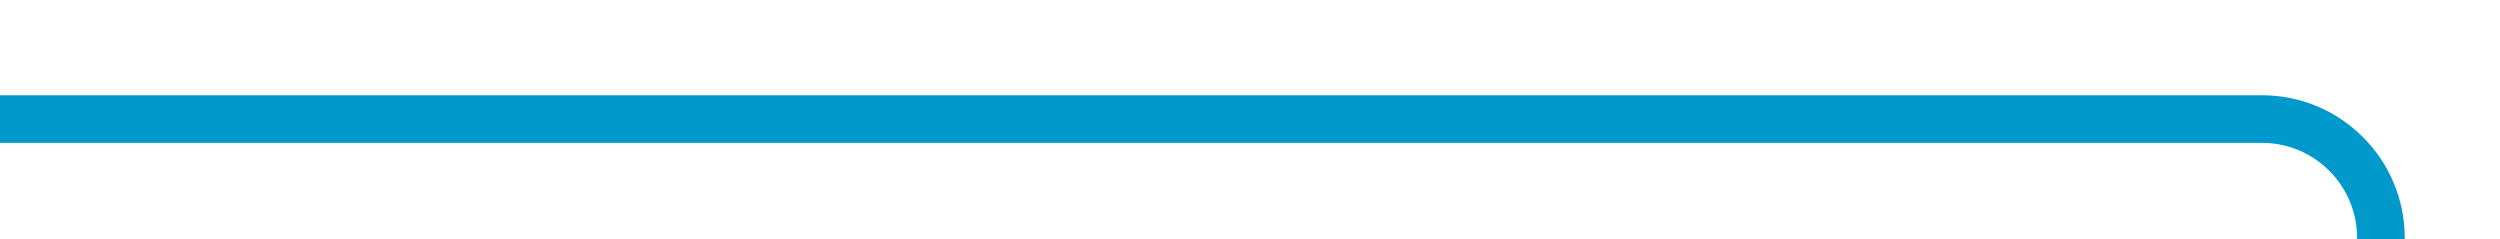
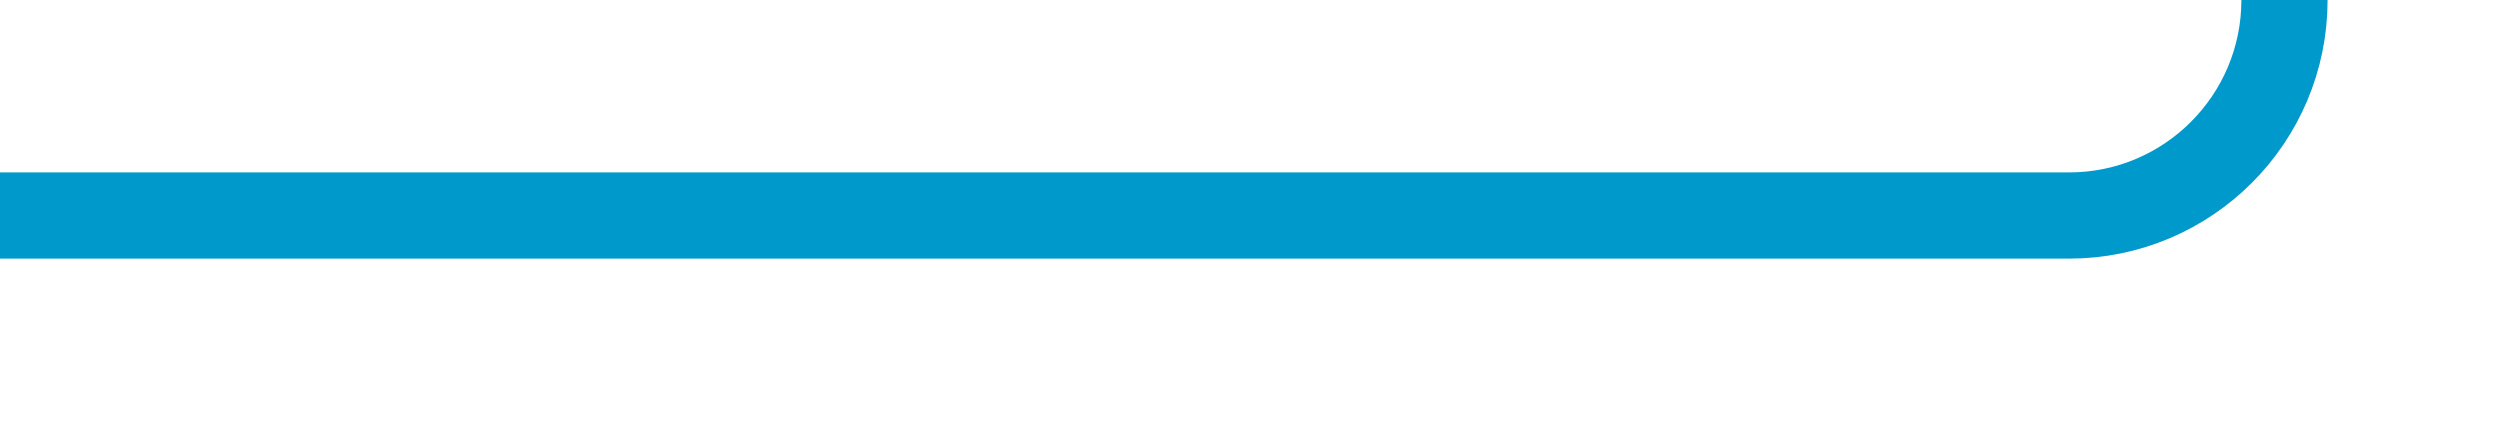
- <svg xmlns="http://www.w3.org/2000/svg" version="1.1" width="105px" height="10px" preserveAspectRatio="xMinYMid meet" viewBox="950 189  105 8">
-   <path d="M 950 193  L 1045 193  A 5 5 0 0 1 1050 198 L 1050 433  A 5 5 0 0 0 1055 438 L 1152 438  " stroke-width="2" stroke="#0099cc" fill="none" />
-   <path d="M 1151 445.6  L 1158 438  L 1151 430.4  L 1151 445.6  Z " fill-rule="nonzero" fill="#0099cc" stroke="none" />
+ <svg xmlns="http://www.w3.org/2000/svg" version="1.1" width="58px" height="10px" preserveAspectRatio="xMinYMid meet" viewBox="1283 434  58 8">
+   <path d="M 1283 438  L 1331 438  A 5 5 0 0 0 1336 433 L 1336 230  " stroke-width="2" stroke="#0099cc" fill="none" />
+   <path d="M 1343.6 231  L 1336 224  L 1328.4 231  L 1343.6 231  Z " fill-rule="nonzero" fill="#0099cc" stroke="none" />
</svg>
